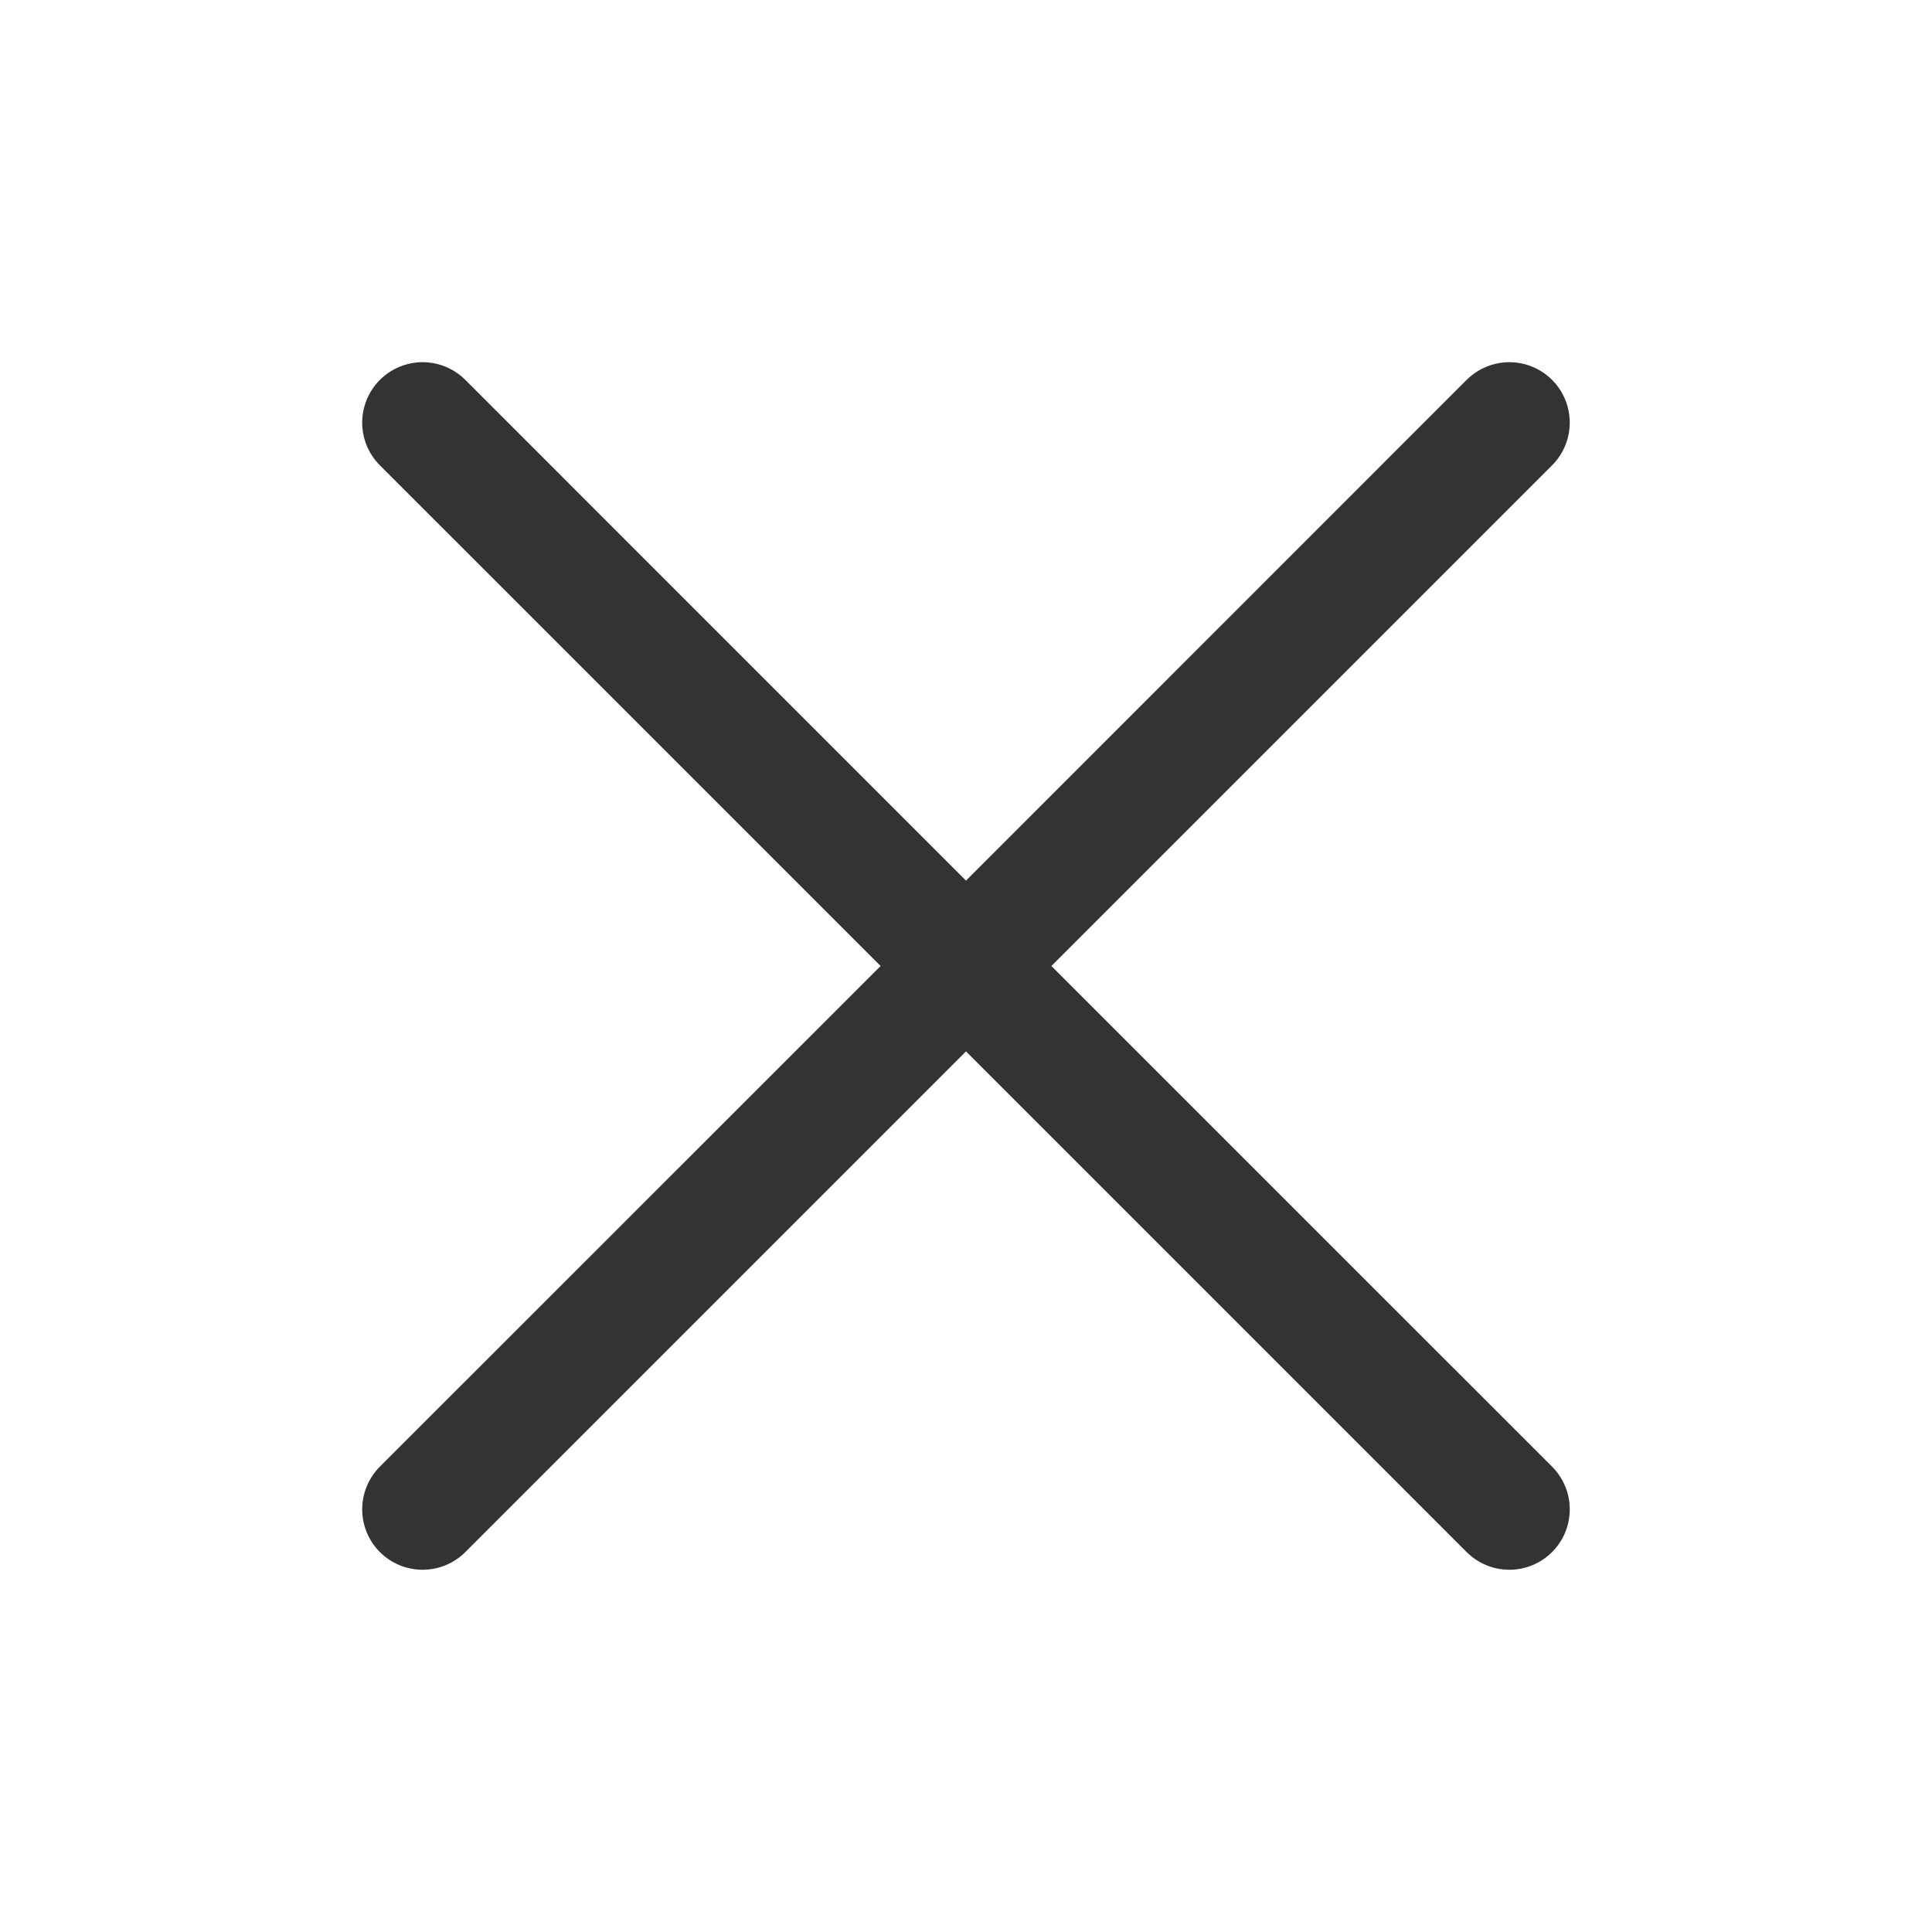
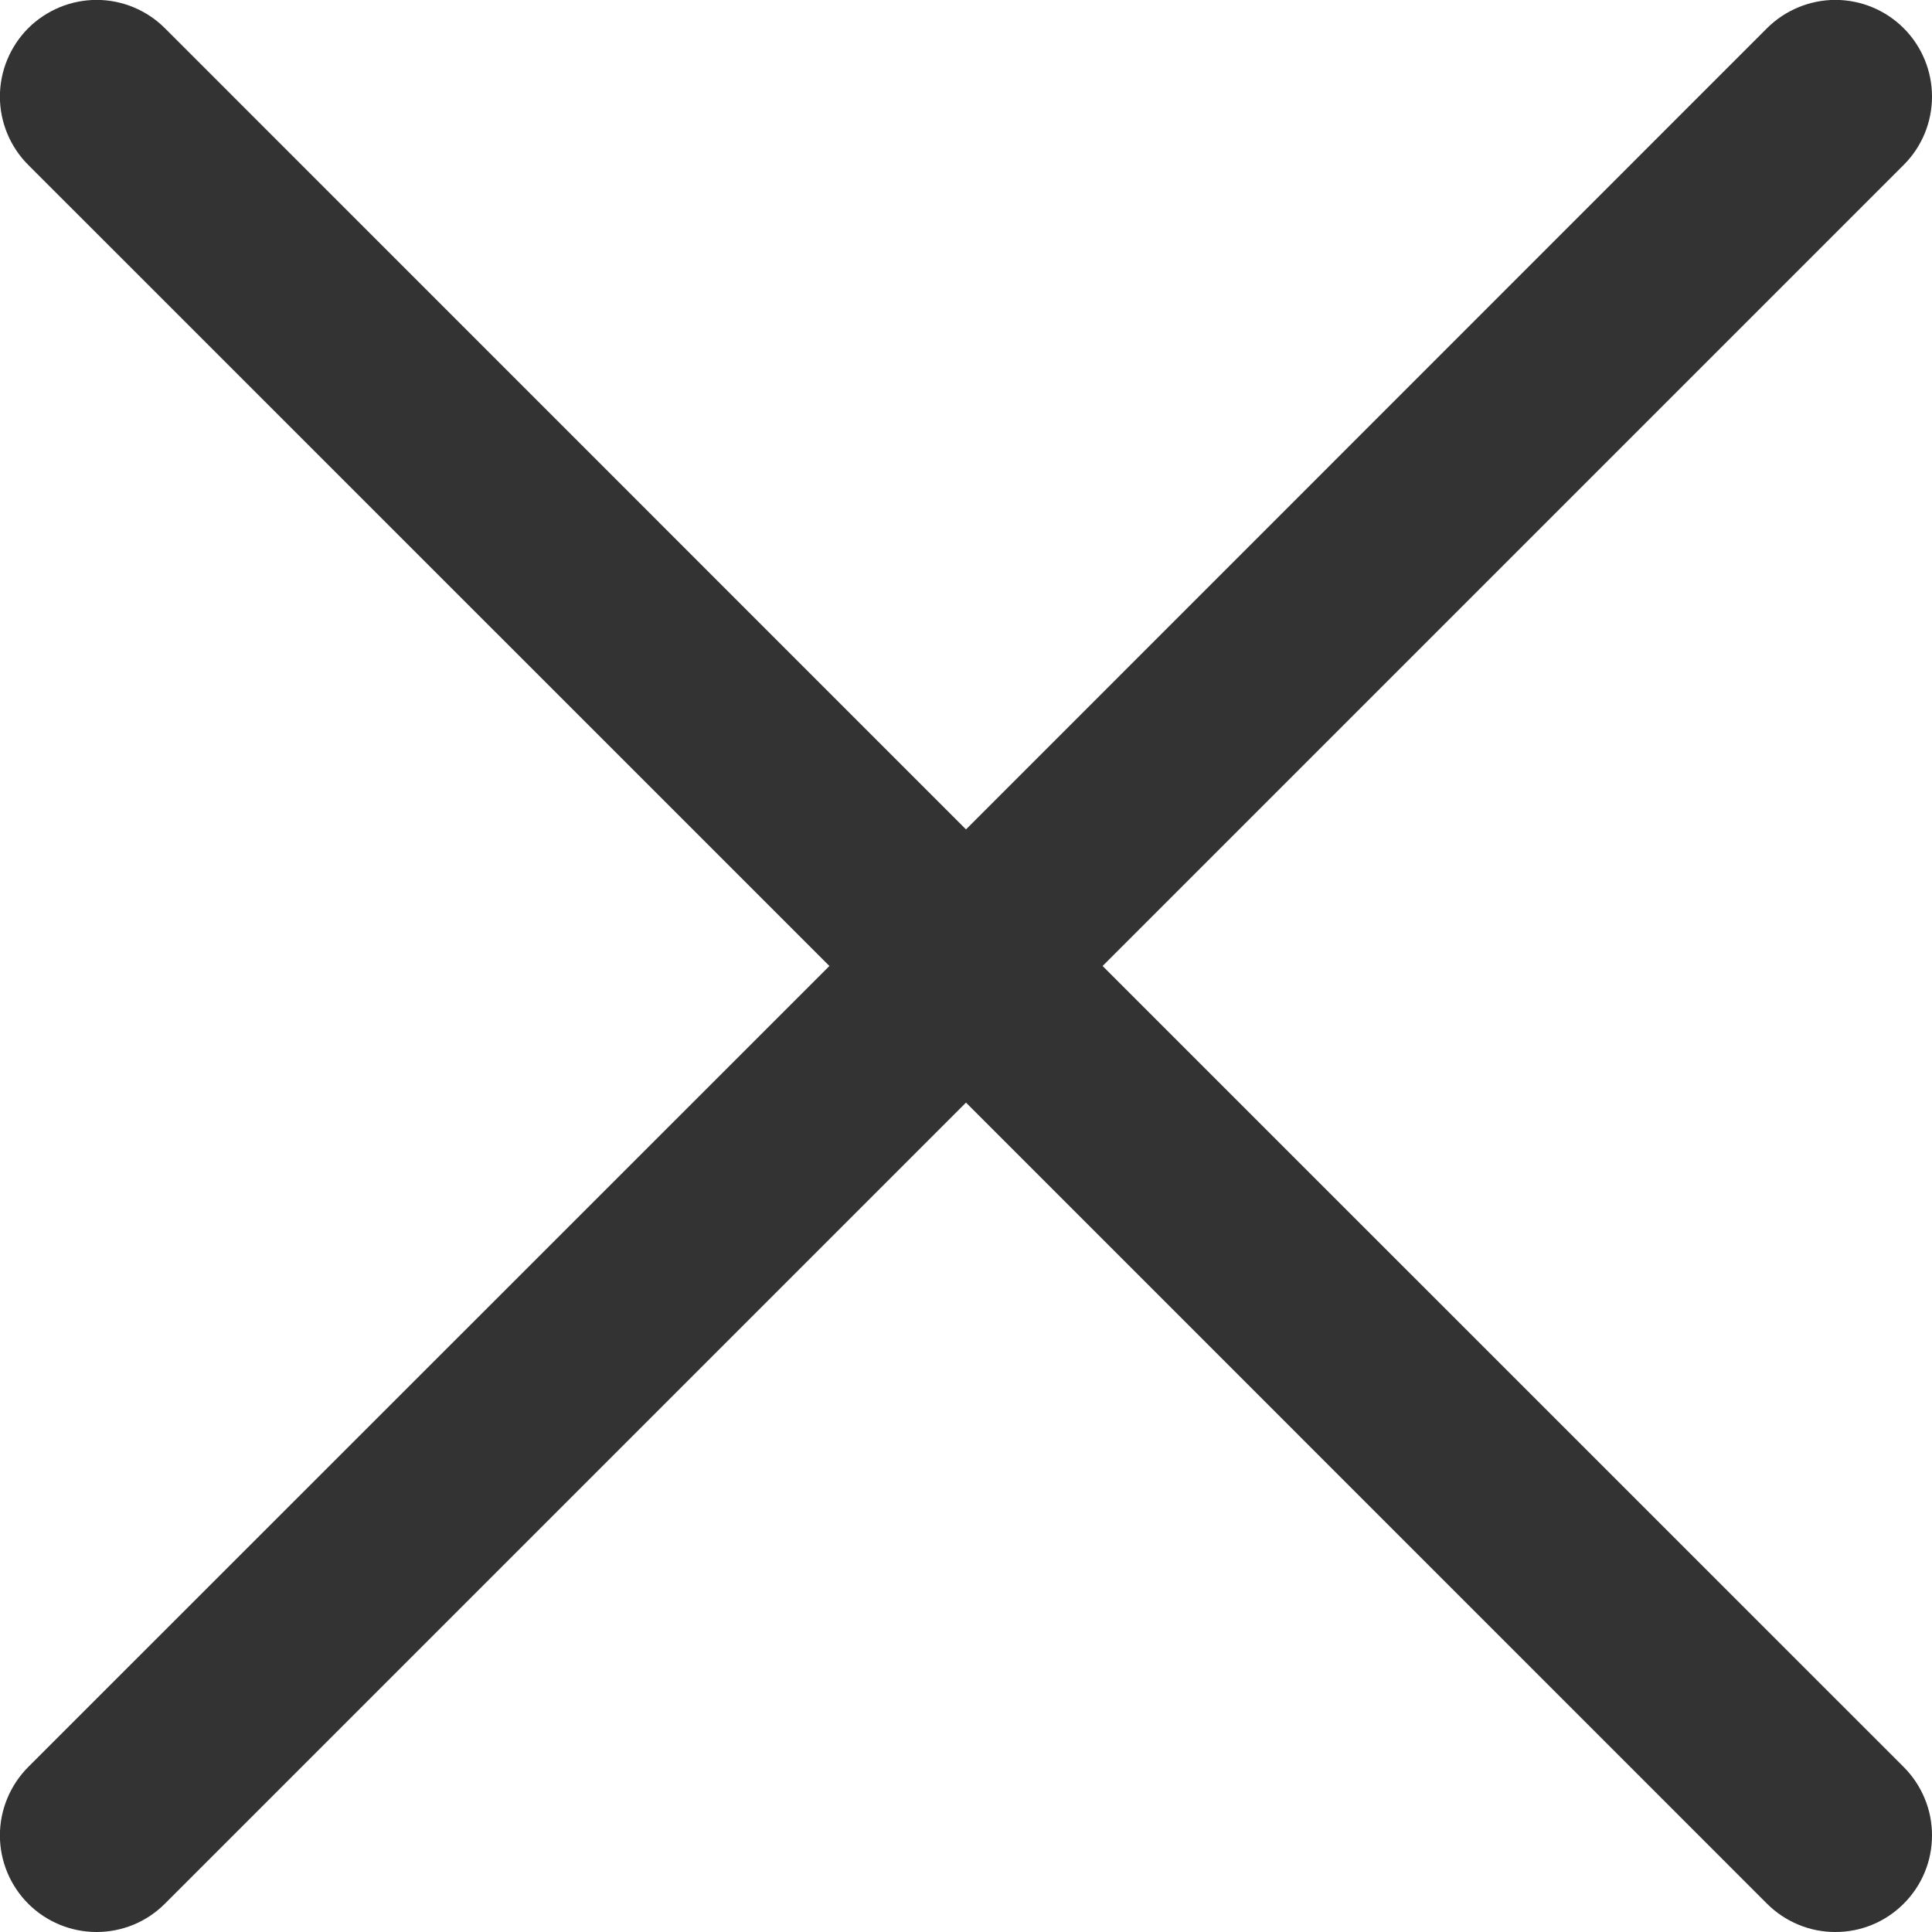
- <svg xmlns="http://www.w3.org/2000/svg" width="32" height="32" viewBox="0 0 32 32" fill="#333333">
-   <path d="M25.707 24.292C25.8 24.385 25.874 24.496 25.924 24.617C25.975 24.738 26 24.869 26 25C26 25.131 25.975 25.261 25.924 25.383C25.874 25.504 25.8 25.614 25.707 25.707C25.614 25.8 25.504 25.874 25.383 25.924C25.261 25.975 25.131 26 25 26C24.869 26 24.738 25.975 24.617 25.924C24.496 25.874 24.385 25.8 24.292 25.707L16 17.414L7.707 25.707C7.52 25.895 7.265 26 7 26C6.735 26 6.48 25.895 6.292 25.707C6.105 25.52 5.999 25.265 5.999 25C5.999 24.735 6.105 24.48 6.292 24.292L14.586 16L6.292 7.707C6.105 7.52 5.999 7.265 5.999 7C5.999 6.735 6.105 6.48 6.292 6.292C6.48 6.105 6.735 5.999 7 5.999C7.265 5.999 7.52 6.105 7.707 6.292L16 14.586L24.292 6.292C24.48 6.105 24.735 5.999 25 5.999C25.265 5.999 25.52 6.105 25.707 6.292C25.895 6.48 26 6.735 26 7C26 7.265 25.895 7.52 25.707 7.707L17.414 16L25.707 24.292Z" fill="#333333" />
+ <svg xmlns="http://www.w3.org/2000/svg" width="20" height="20" viewBox="0 0 20 20" fill="#333333">
+   <path d="M19.707 18.292C19.8 18.385 19.874 18.496 19.924 18.617C19.975 18.738 20 18.869 20 19C20 19.131 19.975 19.261 19.924 19.383C19.874 19.504 19.8 19.614 19.707 19.707C19.614 19.8 19.504 19.874 19.383 19.924C19.261 19.975 19.131 20 19 20C18.869 20 18.738 19.975 18.617 19.924C18.496 19.874 18.385 19.8 18.292 19.707L10 11.414L1.707 19.707C1.52 19.895 1.265 20 1 20C0.735 20 0.48 19.895 0.292 19.707C0.105 19.52 -0.001 19.265 -0.001 19C-0.001 18.735 0.105 18.48 0.292 18.292L8.586 10L0.292 1.707C0.105 1.52 -0.001 1.265 -0.001 1C-0.001 0.735 0.105 0.48 0.292 0.292C0.48 0.105 0.735 -0.001 1 -0.001C1.265 -0.001 1.52 0.105 1.707 0.292L10 8.586L18.292 0.292C18.48 0.105 18.735 -0.001 19 -0.001C19.265 -0.001 19.52 0.105 19.707 0.292C19.895 0.48 20 0.735 20 1C20 1.265 19.895 1.52 19.707 1.707L11.414 10L19.707 18.292Z" fill="#333333" />
</svg>
